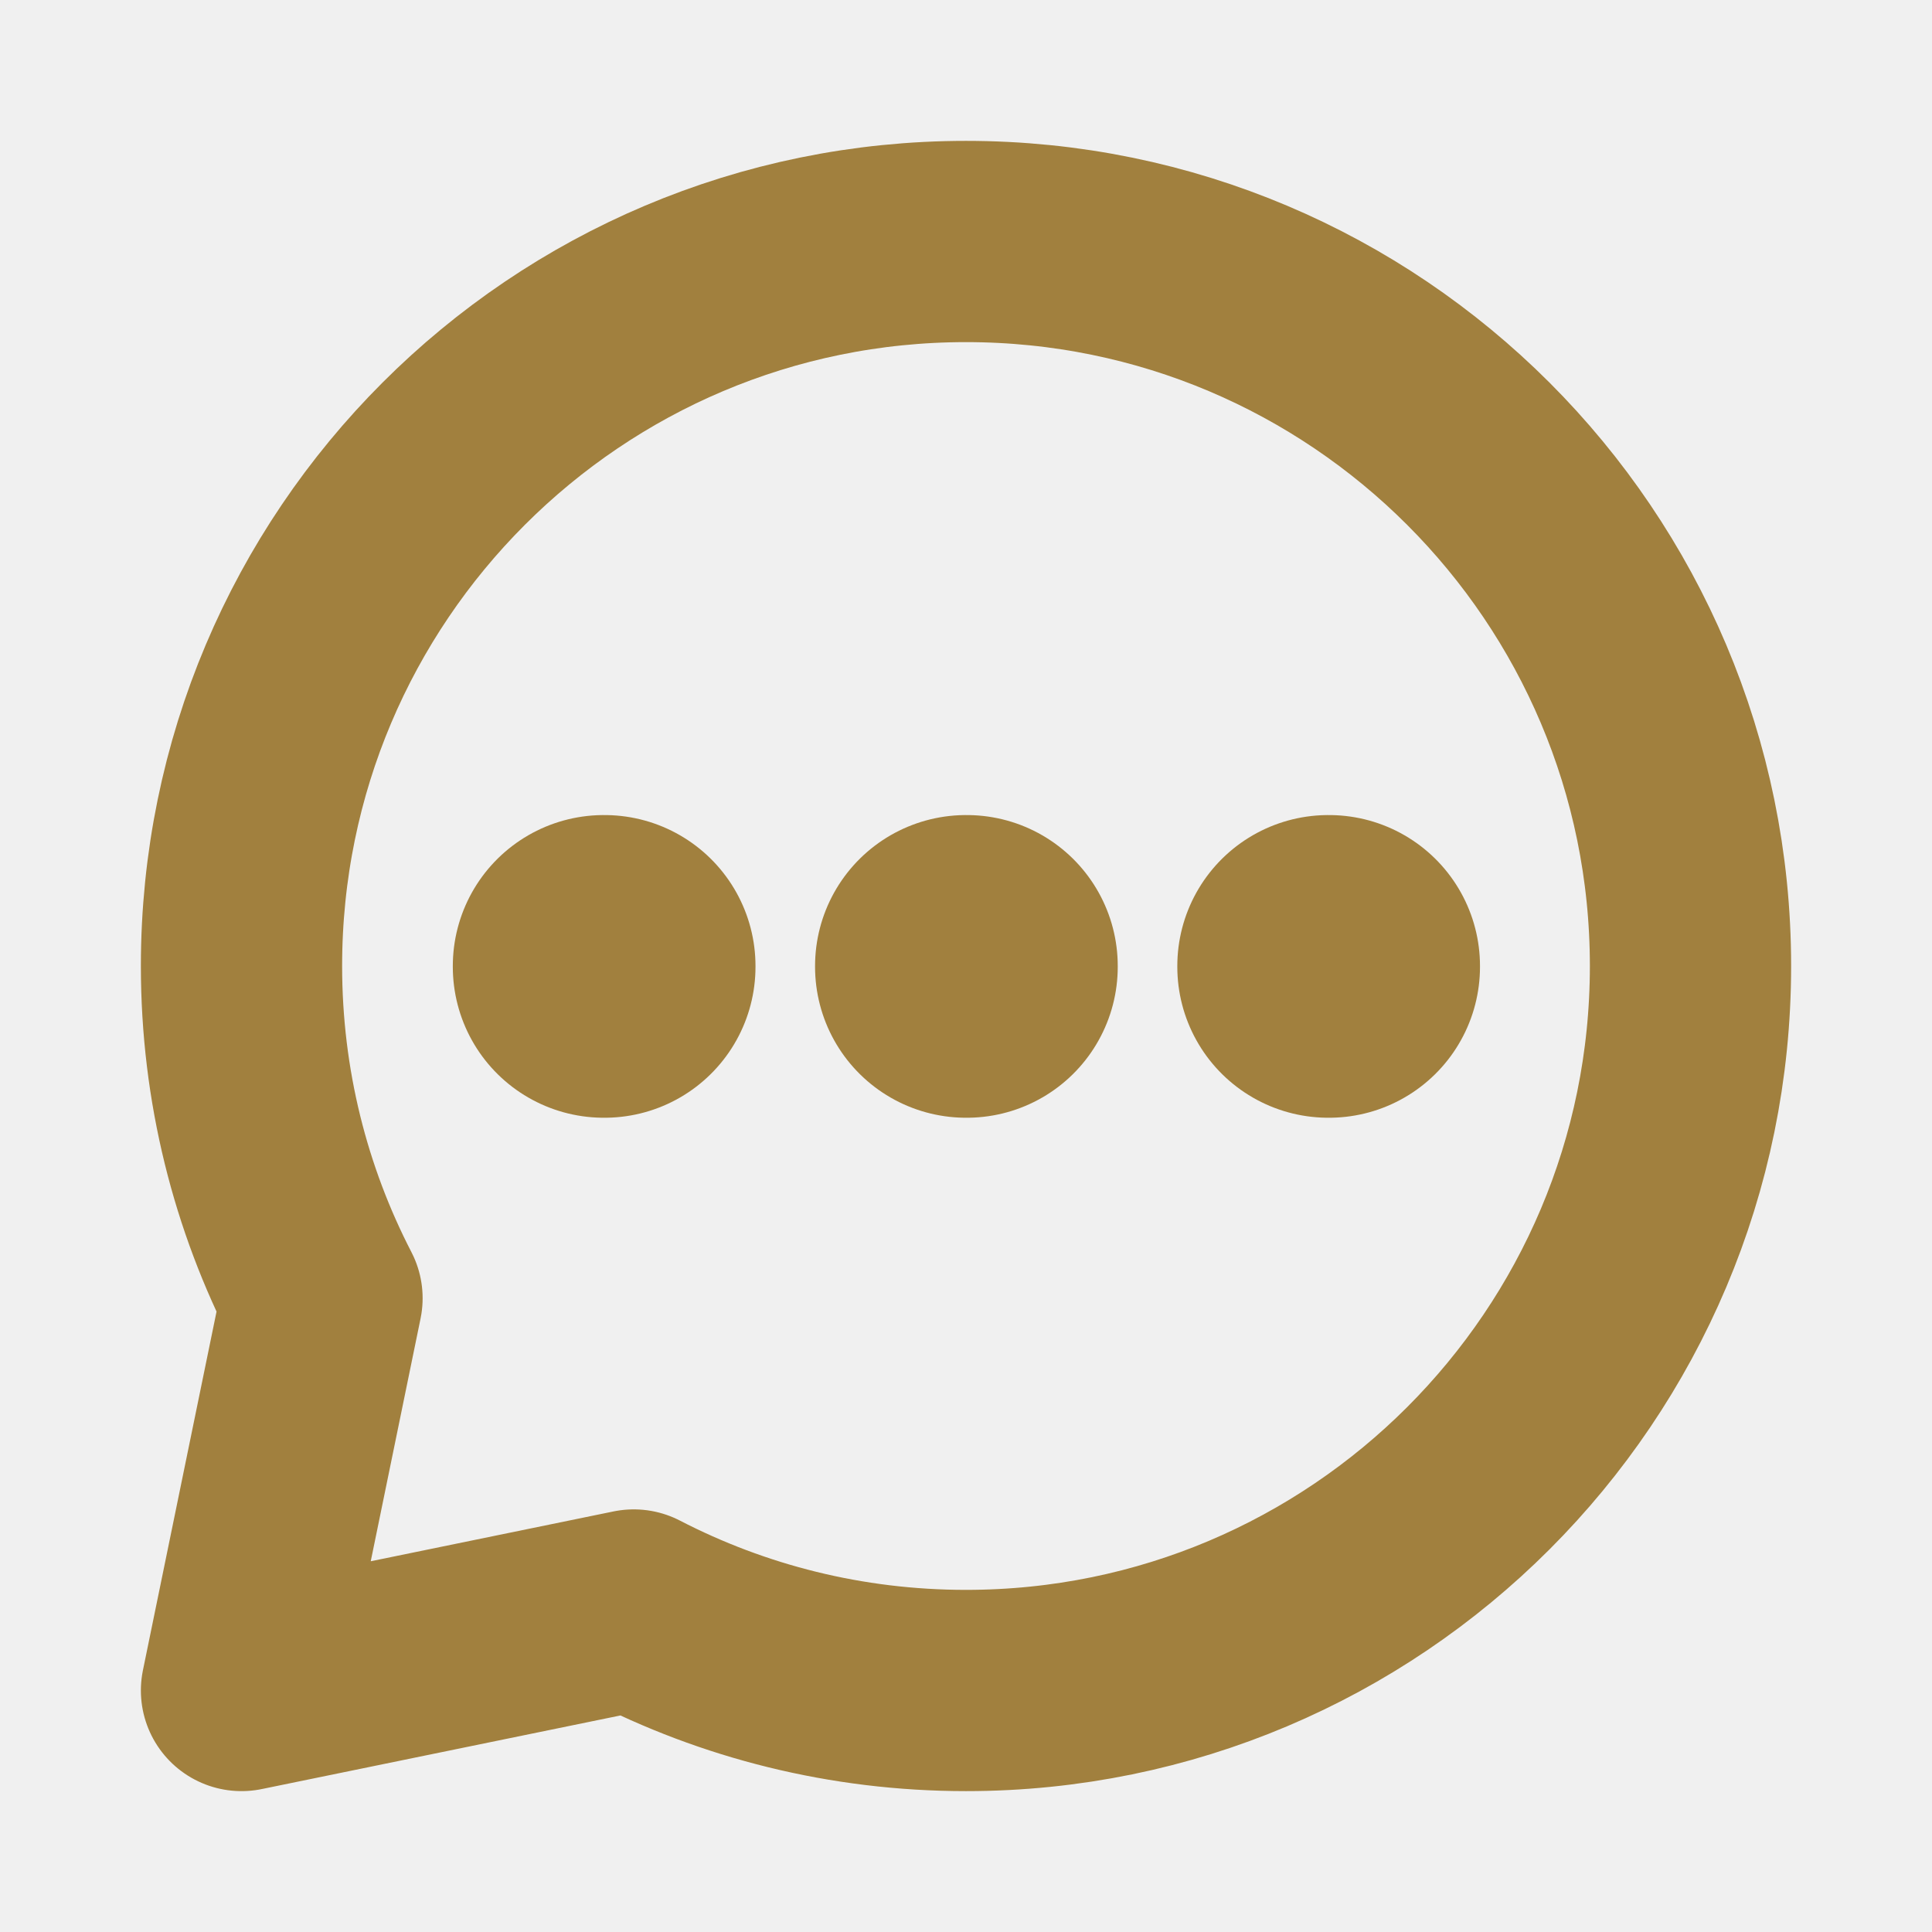
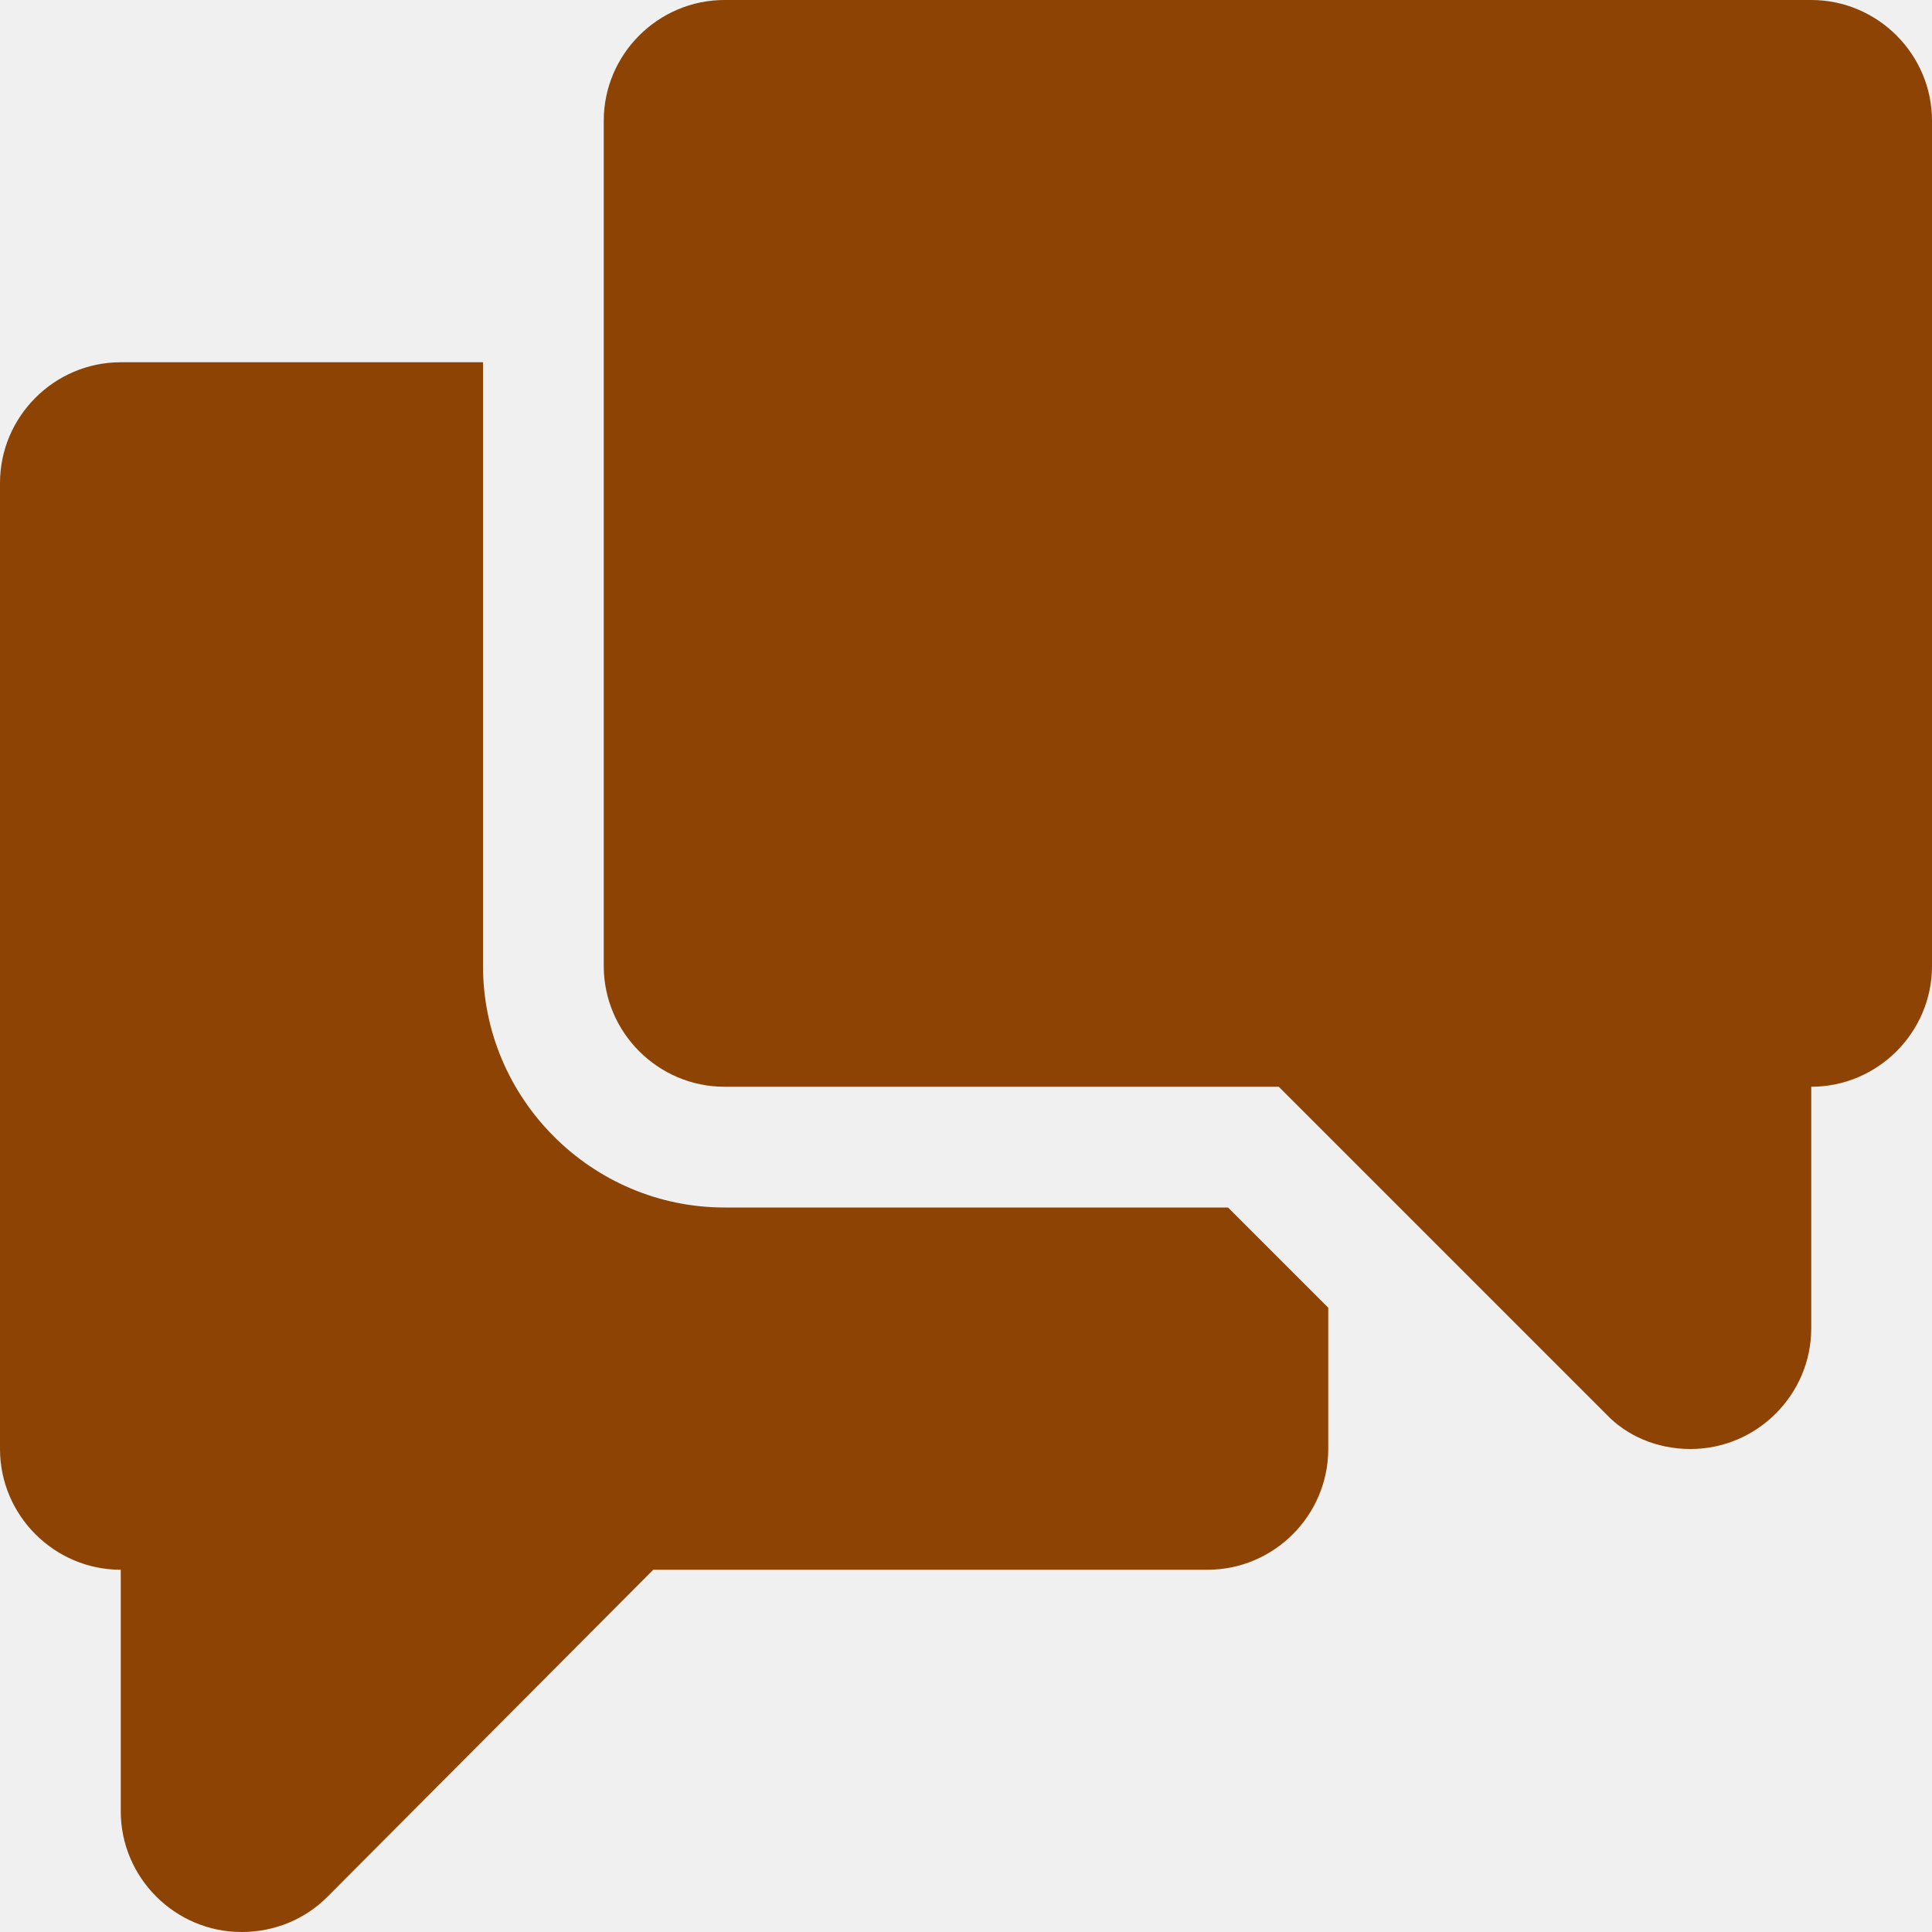
- <svg xmlns="http://www.w3.org/2000/svg" width="800" height="800" viewBox="0 0 800 800" fill="none">
-   <g clip-path="url(#clip0_2118_11)">
-     <mask id="mask0_2118_11" style="mask-type:luminance" maskUnits="userSpaceOnUse" x="0" y="0" width="800" height="800">
-       <path d="M800 0H0V800H800V0Z" fill="white" />
-     </mask>
-     <g mask="url(#mask0_2118_11)">
-       <path d="M400 700C565.687 700 700 565.683 700 400C700 234.314 565.687 99.999 400 99.999C234.315 99.999 100 234.314 100 400C100 449.587 112.031 496.363 133.333 537.573L100 700L262.427 666.667C303.635 687.967 350.413 700 400 700Z" stroke="#A1803E" stroke-width="83.333" stroke-linecap="round" stroke-linejoin="round" />
-       <path d="M250.333 400H250V400.333H250.333V400Z" stroke="#A1803E" stroke-width="125" stroke-linejoin="round" />
-       <path d="M400.333 400H400V400.333H400.333V400Z" stroke="#A1803E" stroke-width="125" stroke-linejoin="round" />
-       <path d="M550.333 400H550V400.333H550.333V400Z" stroke="#A1803E" stroke-width="125" stroke-linejoin="round" />
-     </g>
-   </g>
-   <defs>
-     <clipPath id="clip0_2118_11">
-       <rect width="800" height="800" fill="white" />
-     </clipPath>
-   </defs>
+ <svg xmlns="http://www.w3.org/2000/svg" width="32" height="32" viewBox="0 0 32 32" fill="none">
+   <path fill-rule="evenodd" clip-rule="evenodd" d="M12 20C9.8 20 8 18.2 8 16V6H2C0.9 6 0 6.9 0 8V24C0 25.1 0.9 26 2 26V30C2 31.1 2.9 32 4 32C4.56 32 5.06 31.78 5.42 31.42L10.82 26H20C21.1 26 22 25.1 22 24V21.66L20.34 20H12ZM30 0H12C10.9 0 10 0.9 10 2V16C10 17.1 10.9 18 12 18H21.18L26.6 23.42C26.94 23.78 27.44 24 28 24C29.1 24 30 23.1 30 22V18C31.1 18 32 17.1 32 16V2C32 0.9 31.1 0 30 0Z" fill="#8C4303" />
</svg>
